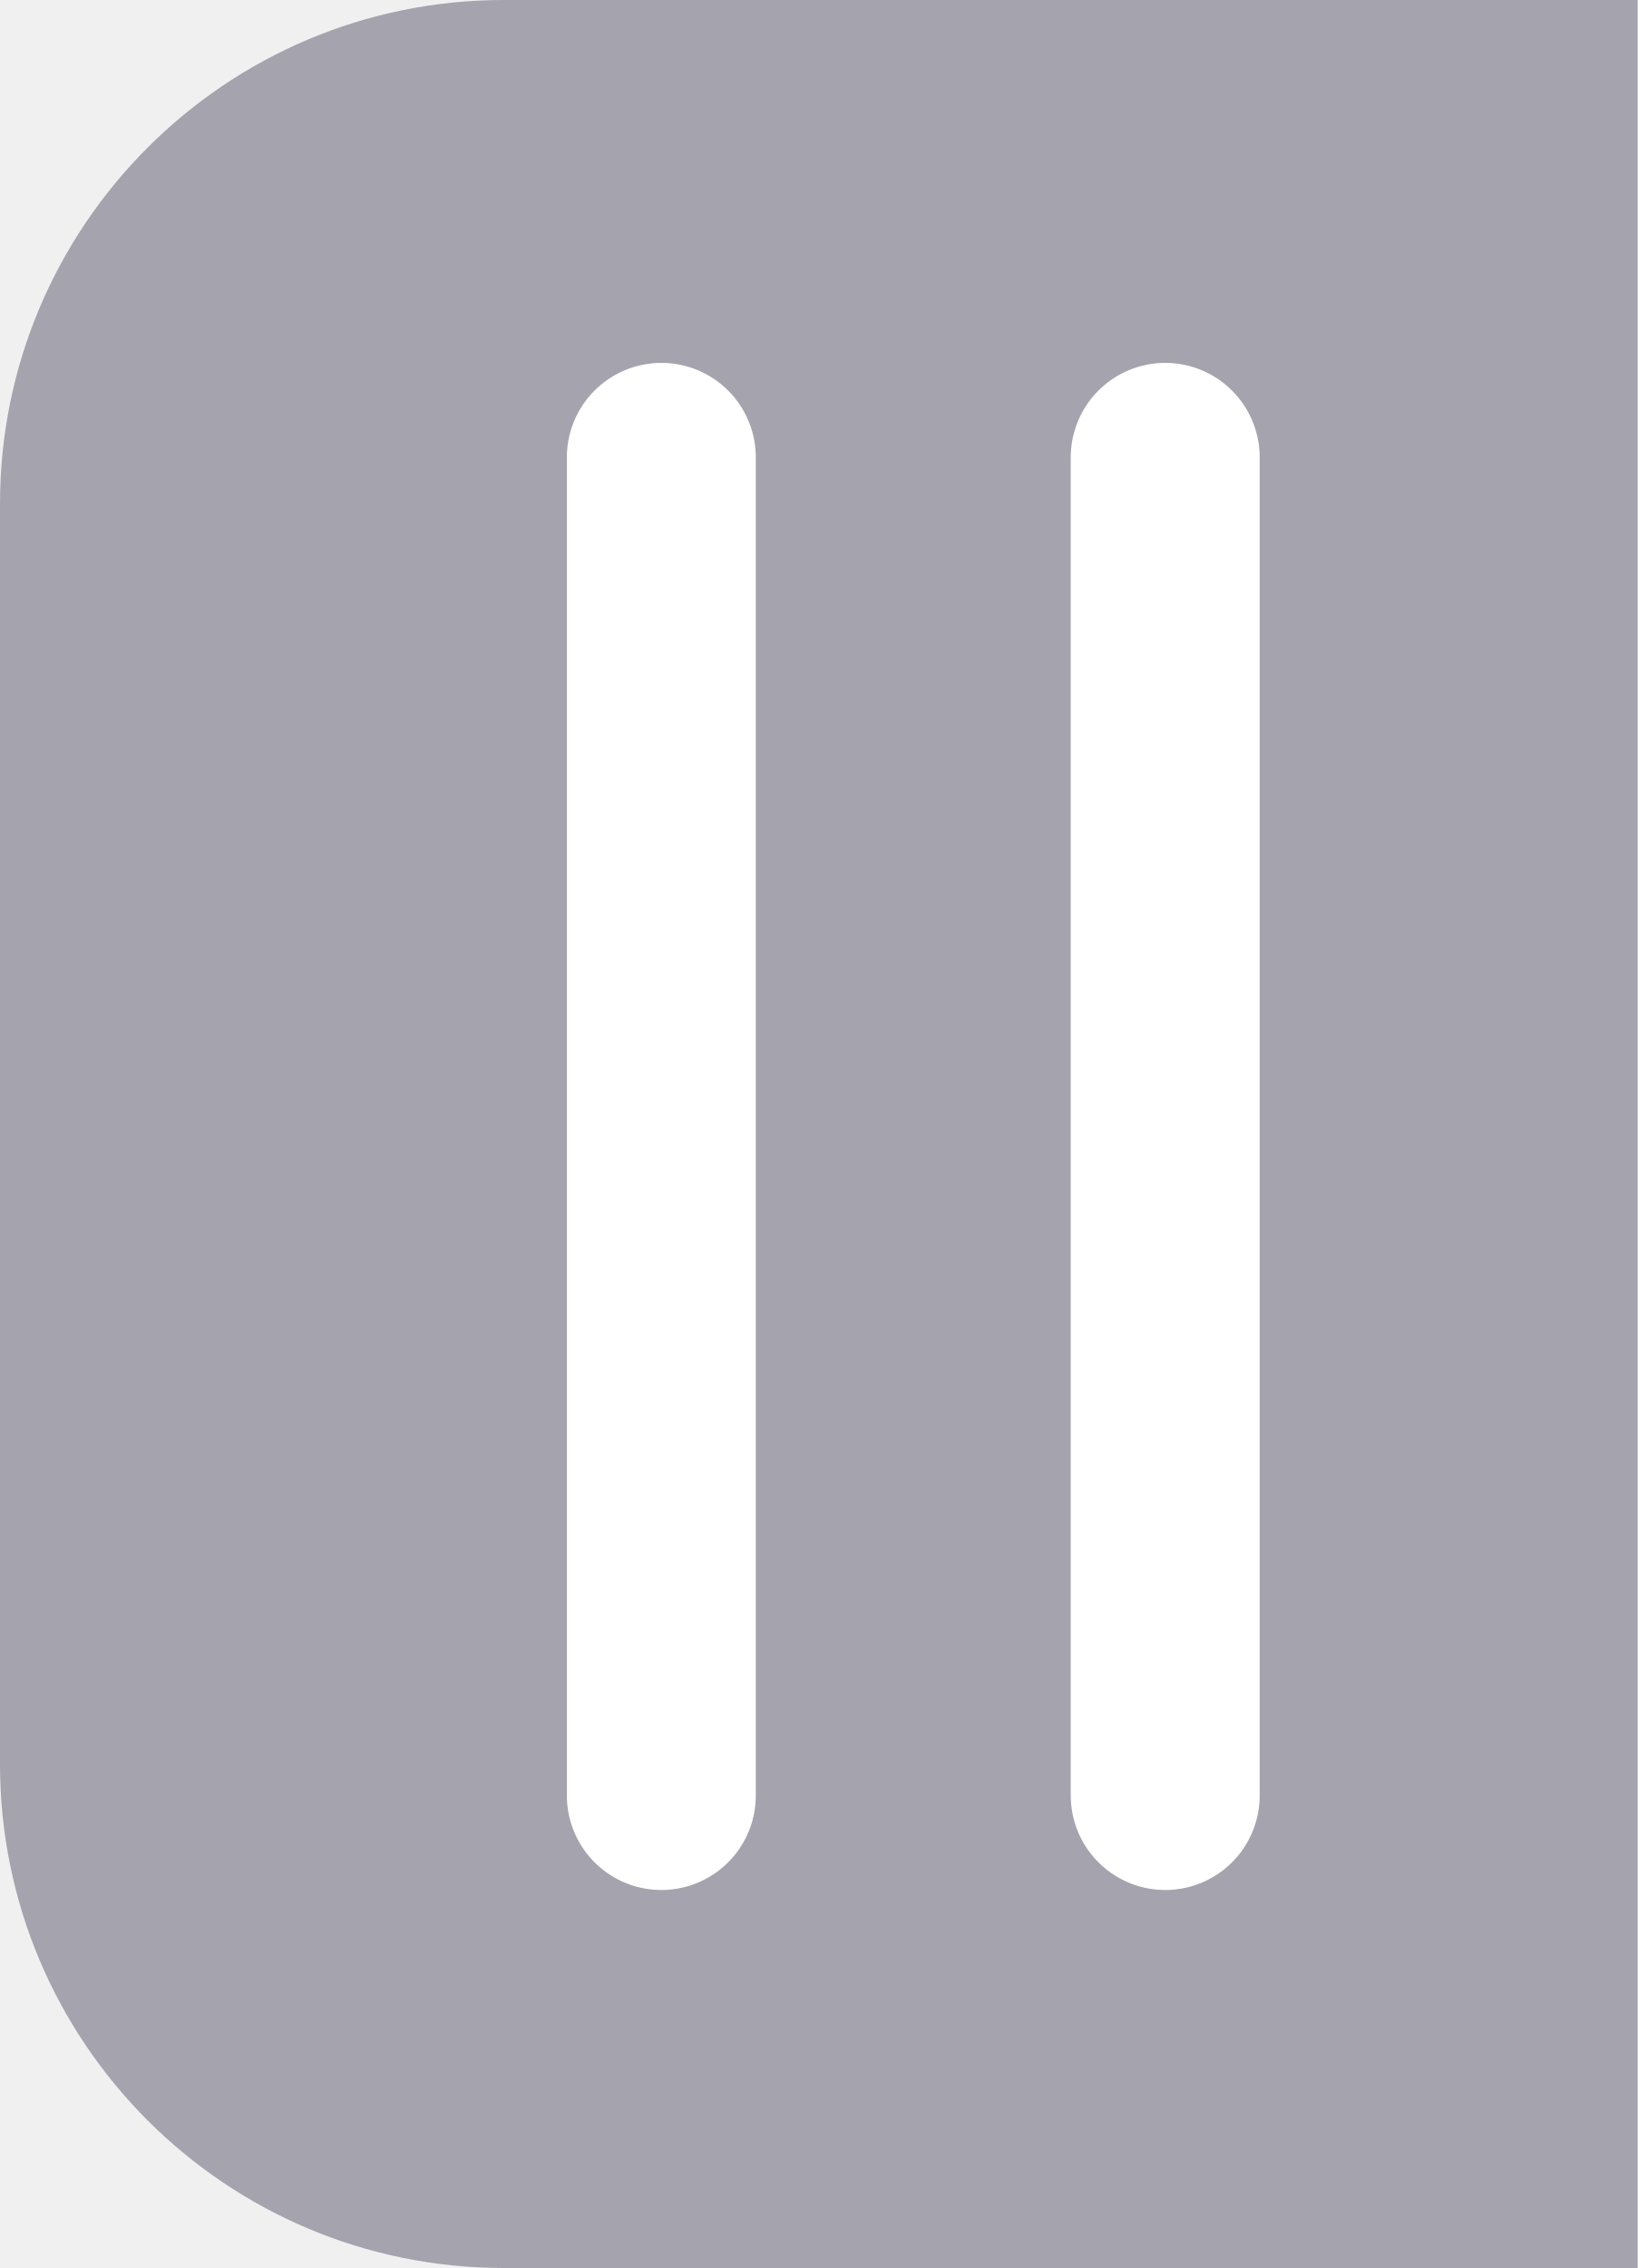
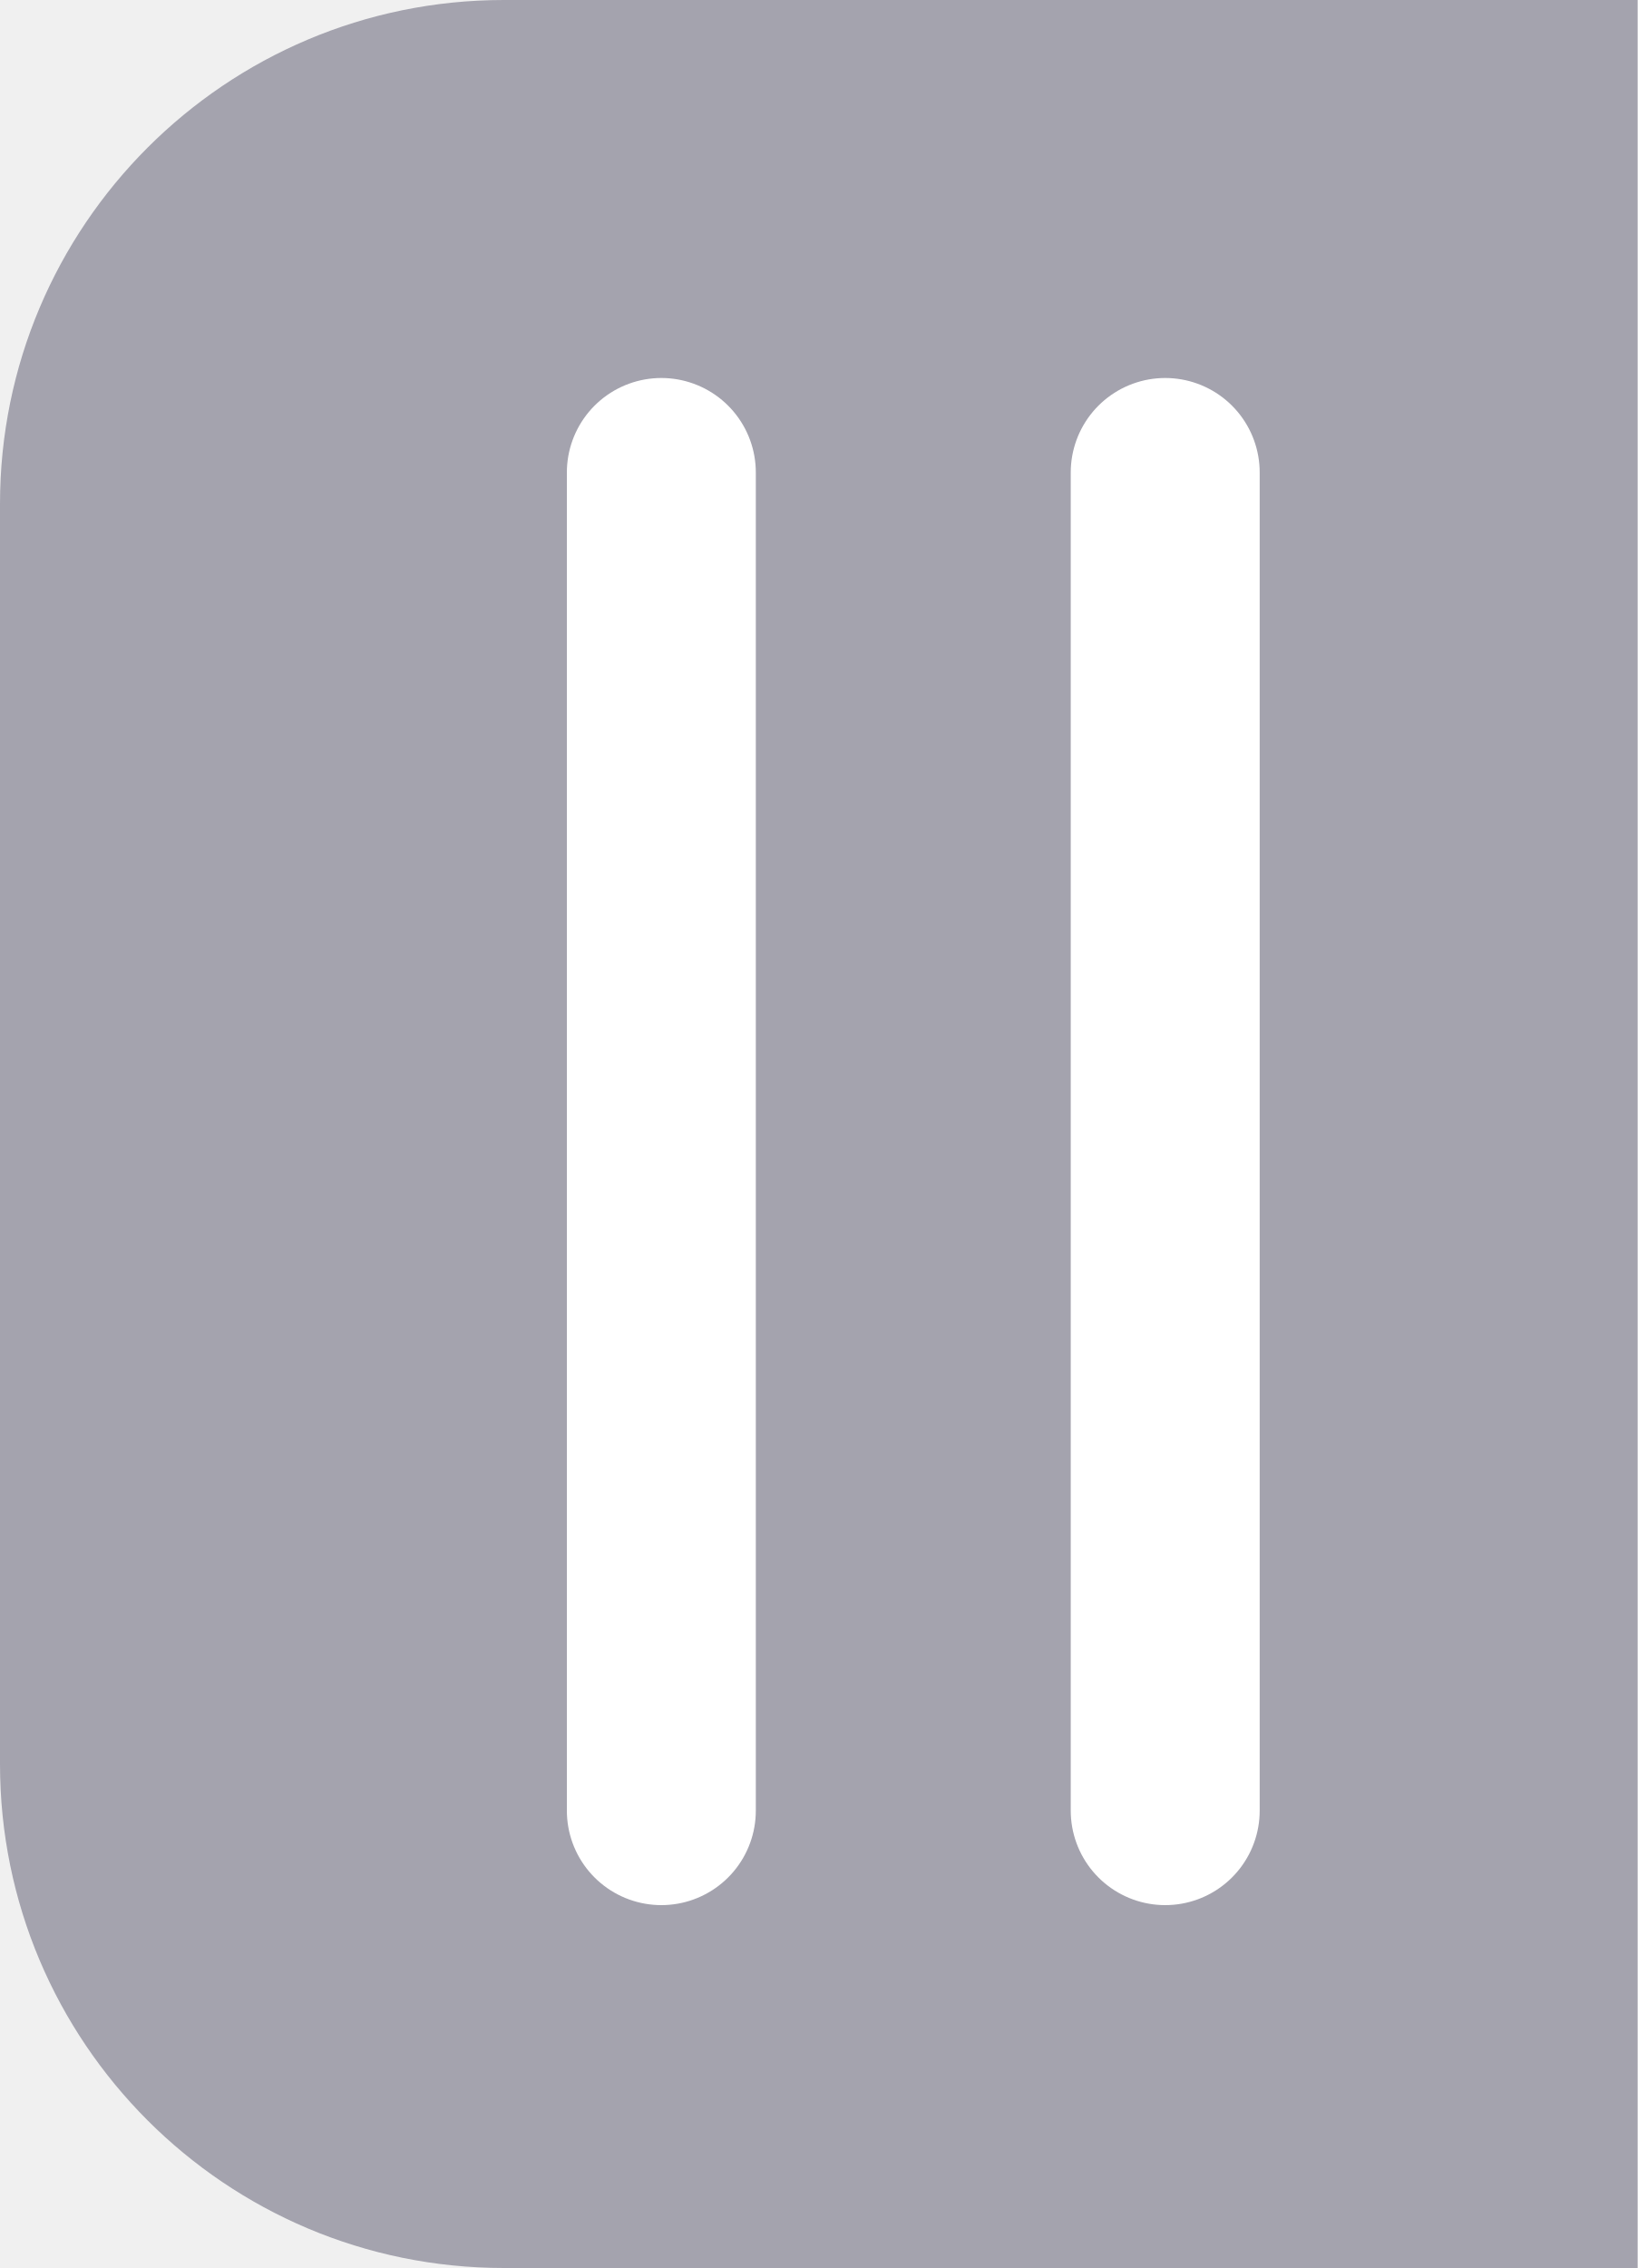
<svg xmlns="http://www.w3.org/2000/svg" width="13" height="18" viewBox="0 0 13 18" fill="none">
-   <g id="Group 1330">
-     <path id="Rectangle 2910" d="M13 18H4C1.791 18 0 16.209 0 14V4C0 1.791 1.791 0 4 0H13V18Z" fill="#A4A3AE" />
-     <g id="Group 1">
-       <g id="Group 11">
-         <line id="Line 9" x1="9.25" y1="14.25" x2="9.25" y2="3.63" stroke="white" stroke-width="1.5" stroke-linecap="round" />
-         <line id="Line 10" x1="5.25" y1="14.25" x2="5.25" y2="3.63" stroke="white" stroke-width="1.5" stroke-linecap="round" />
-       </g>
-     </g>
-   </g>
+   <path d="M13 0H4C1.791 0 0 1.791 0 4V14C0 16.209 1.791 18 4 18H13V0Z" fill="#A4A3AE" />
+   <line x1="0.75" y1="-0.75" x2="11.37" y2="-0.75" transform="matrix(0 1 1 0 10 3)" stroke="white" stroke-width="1.5" stroke-linecap="round" />
+   <line x1="0.75" y1="-0.75" x2="11.37" y2="-0.75" transform="matrix(0 1 1 0 6 3)" stroke="white" stroke-width="1.5" stroke-linecap="round" />
</svg>
